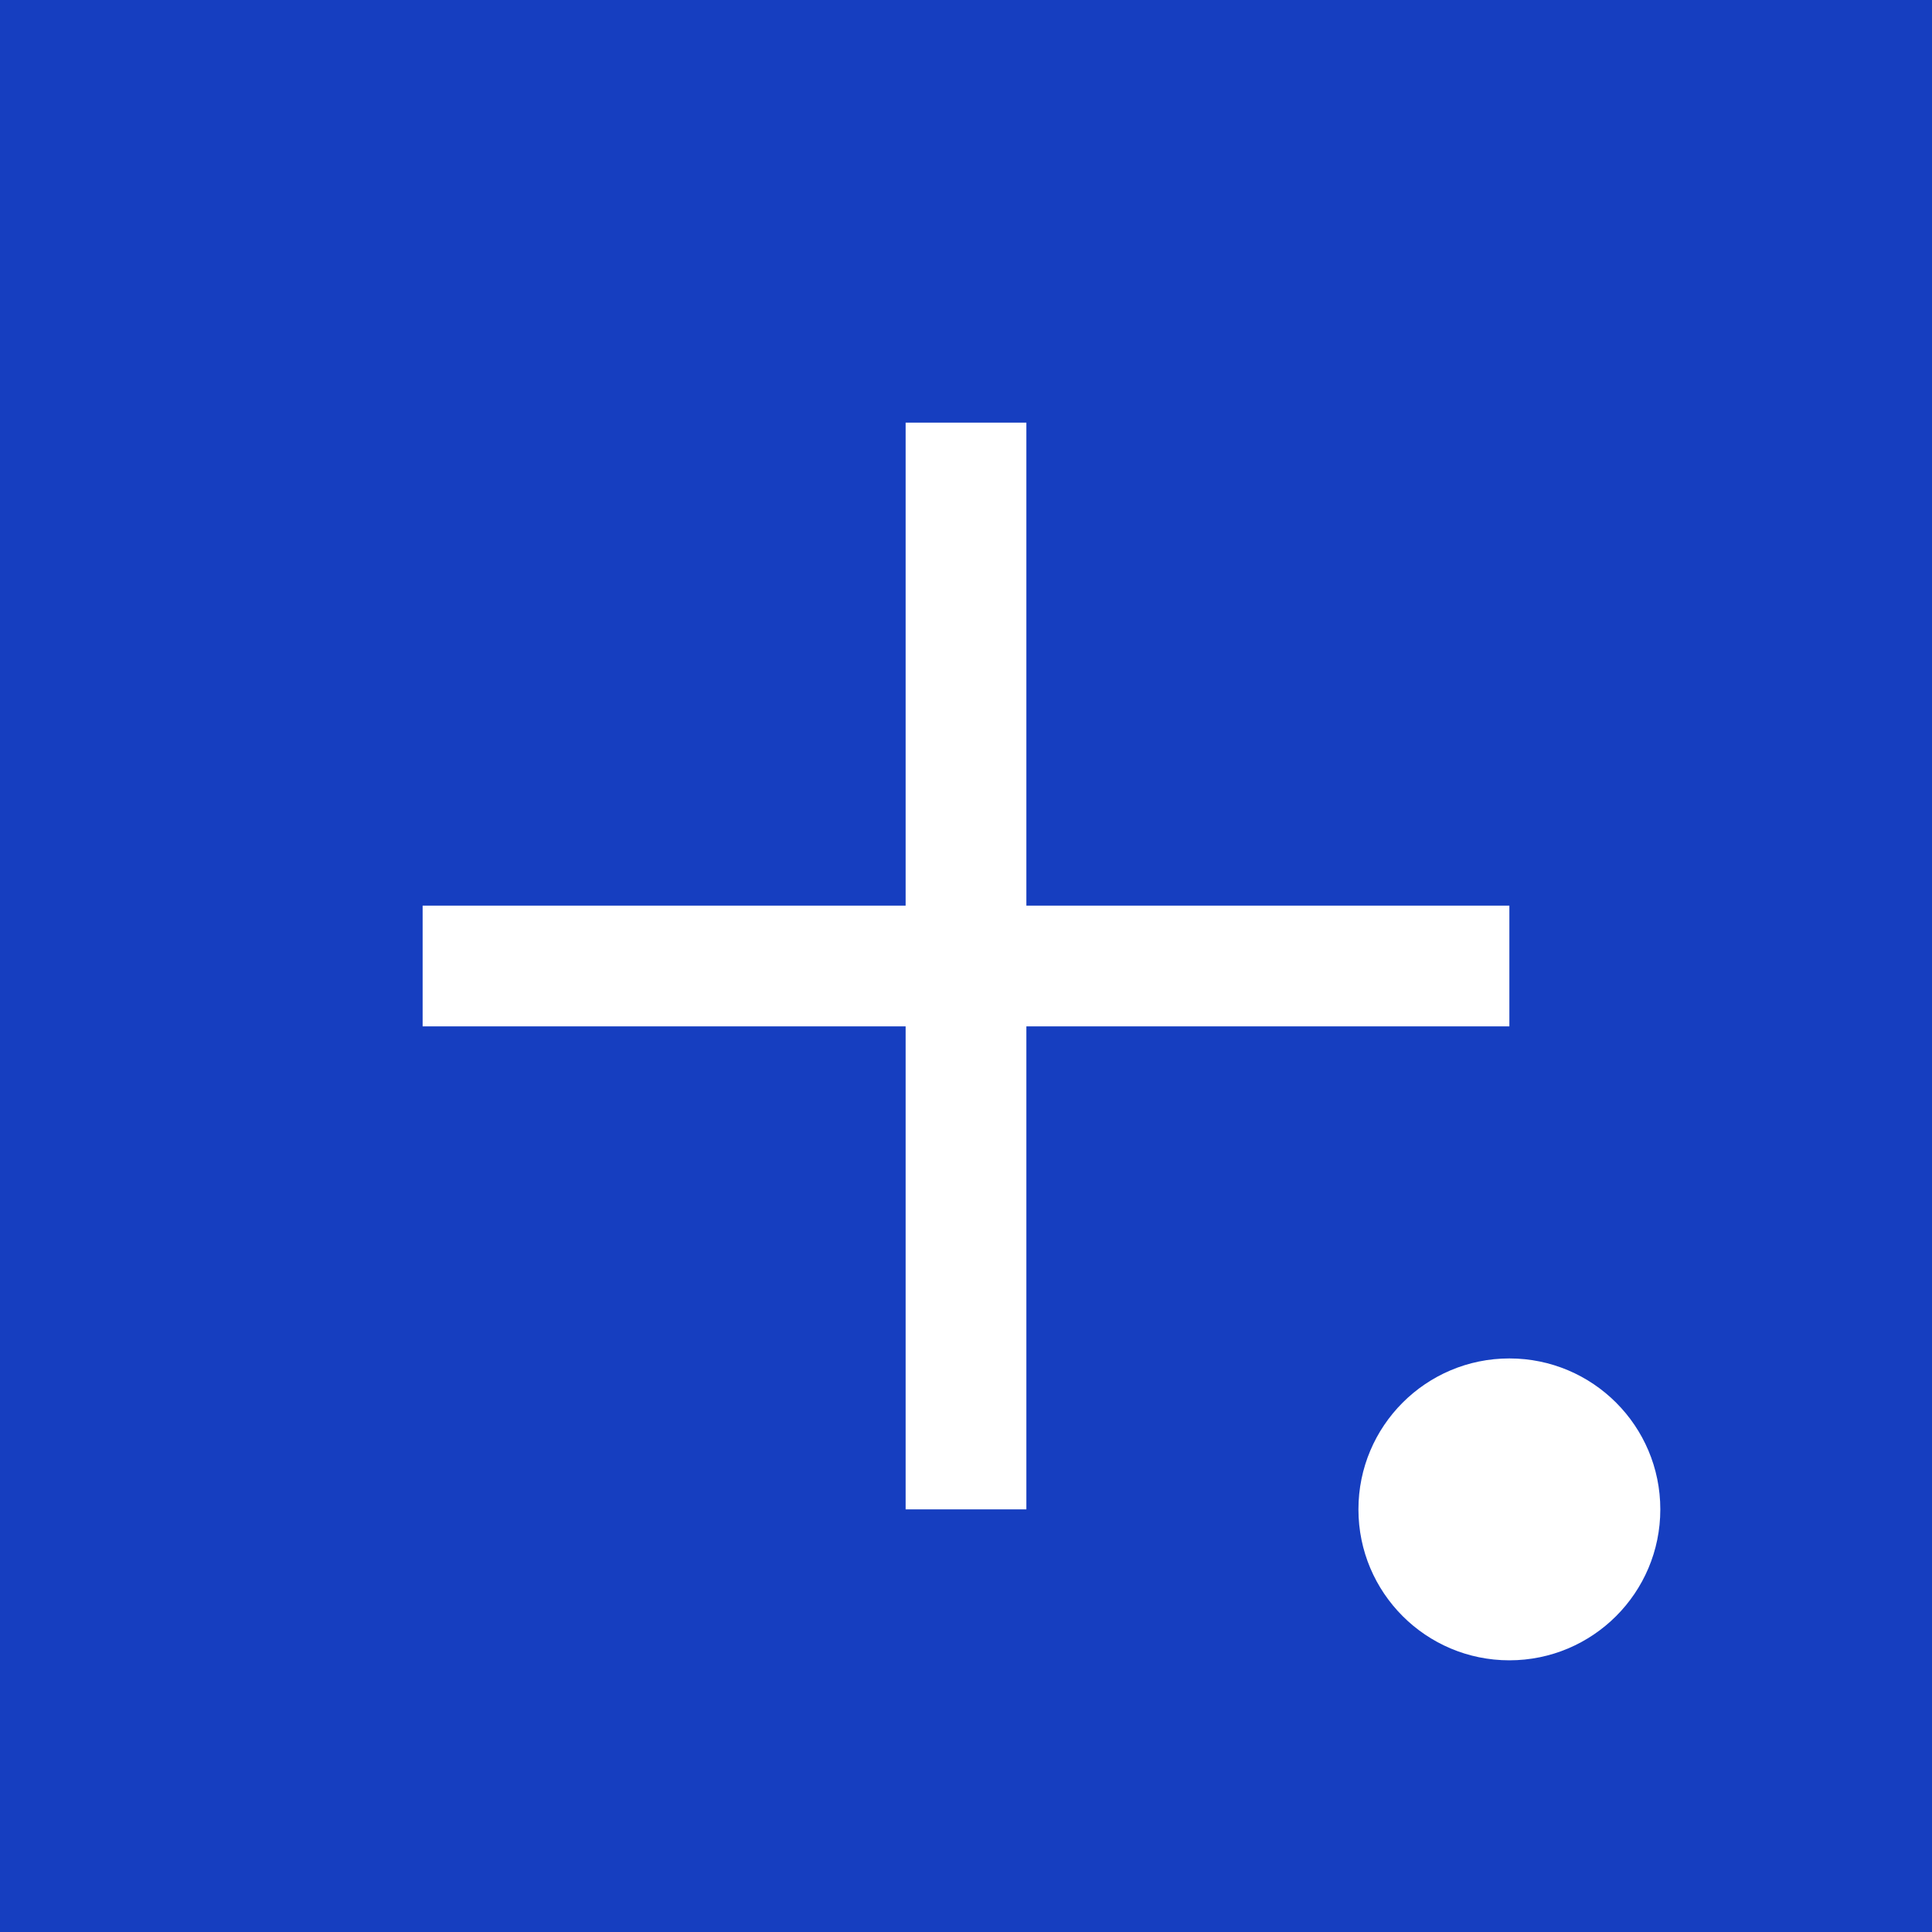
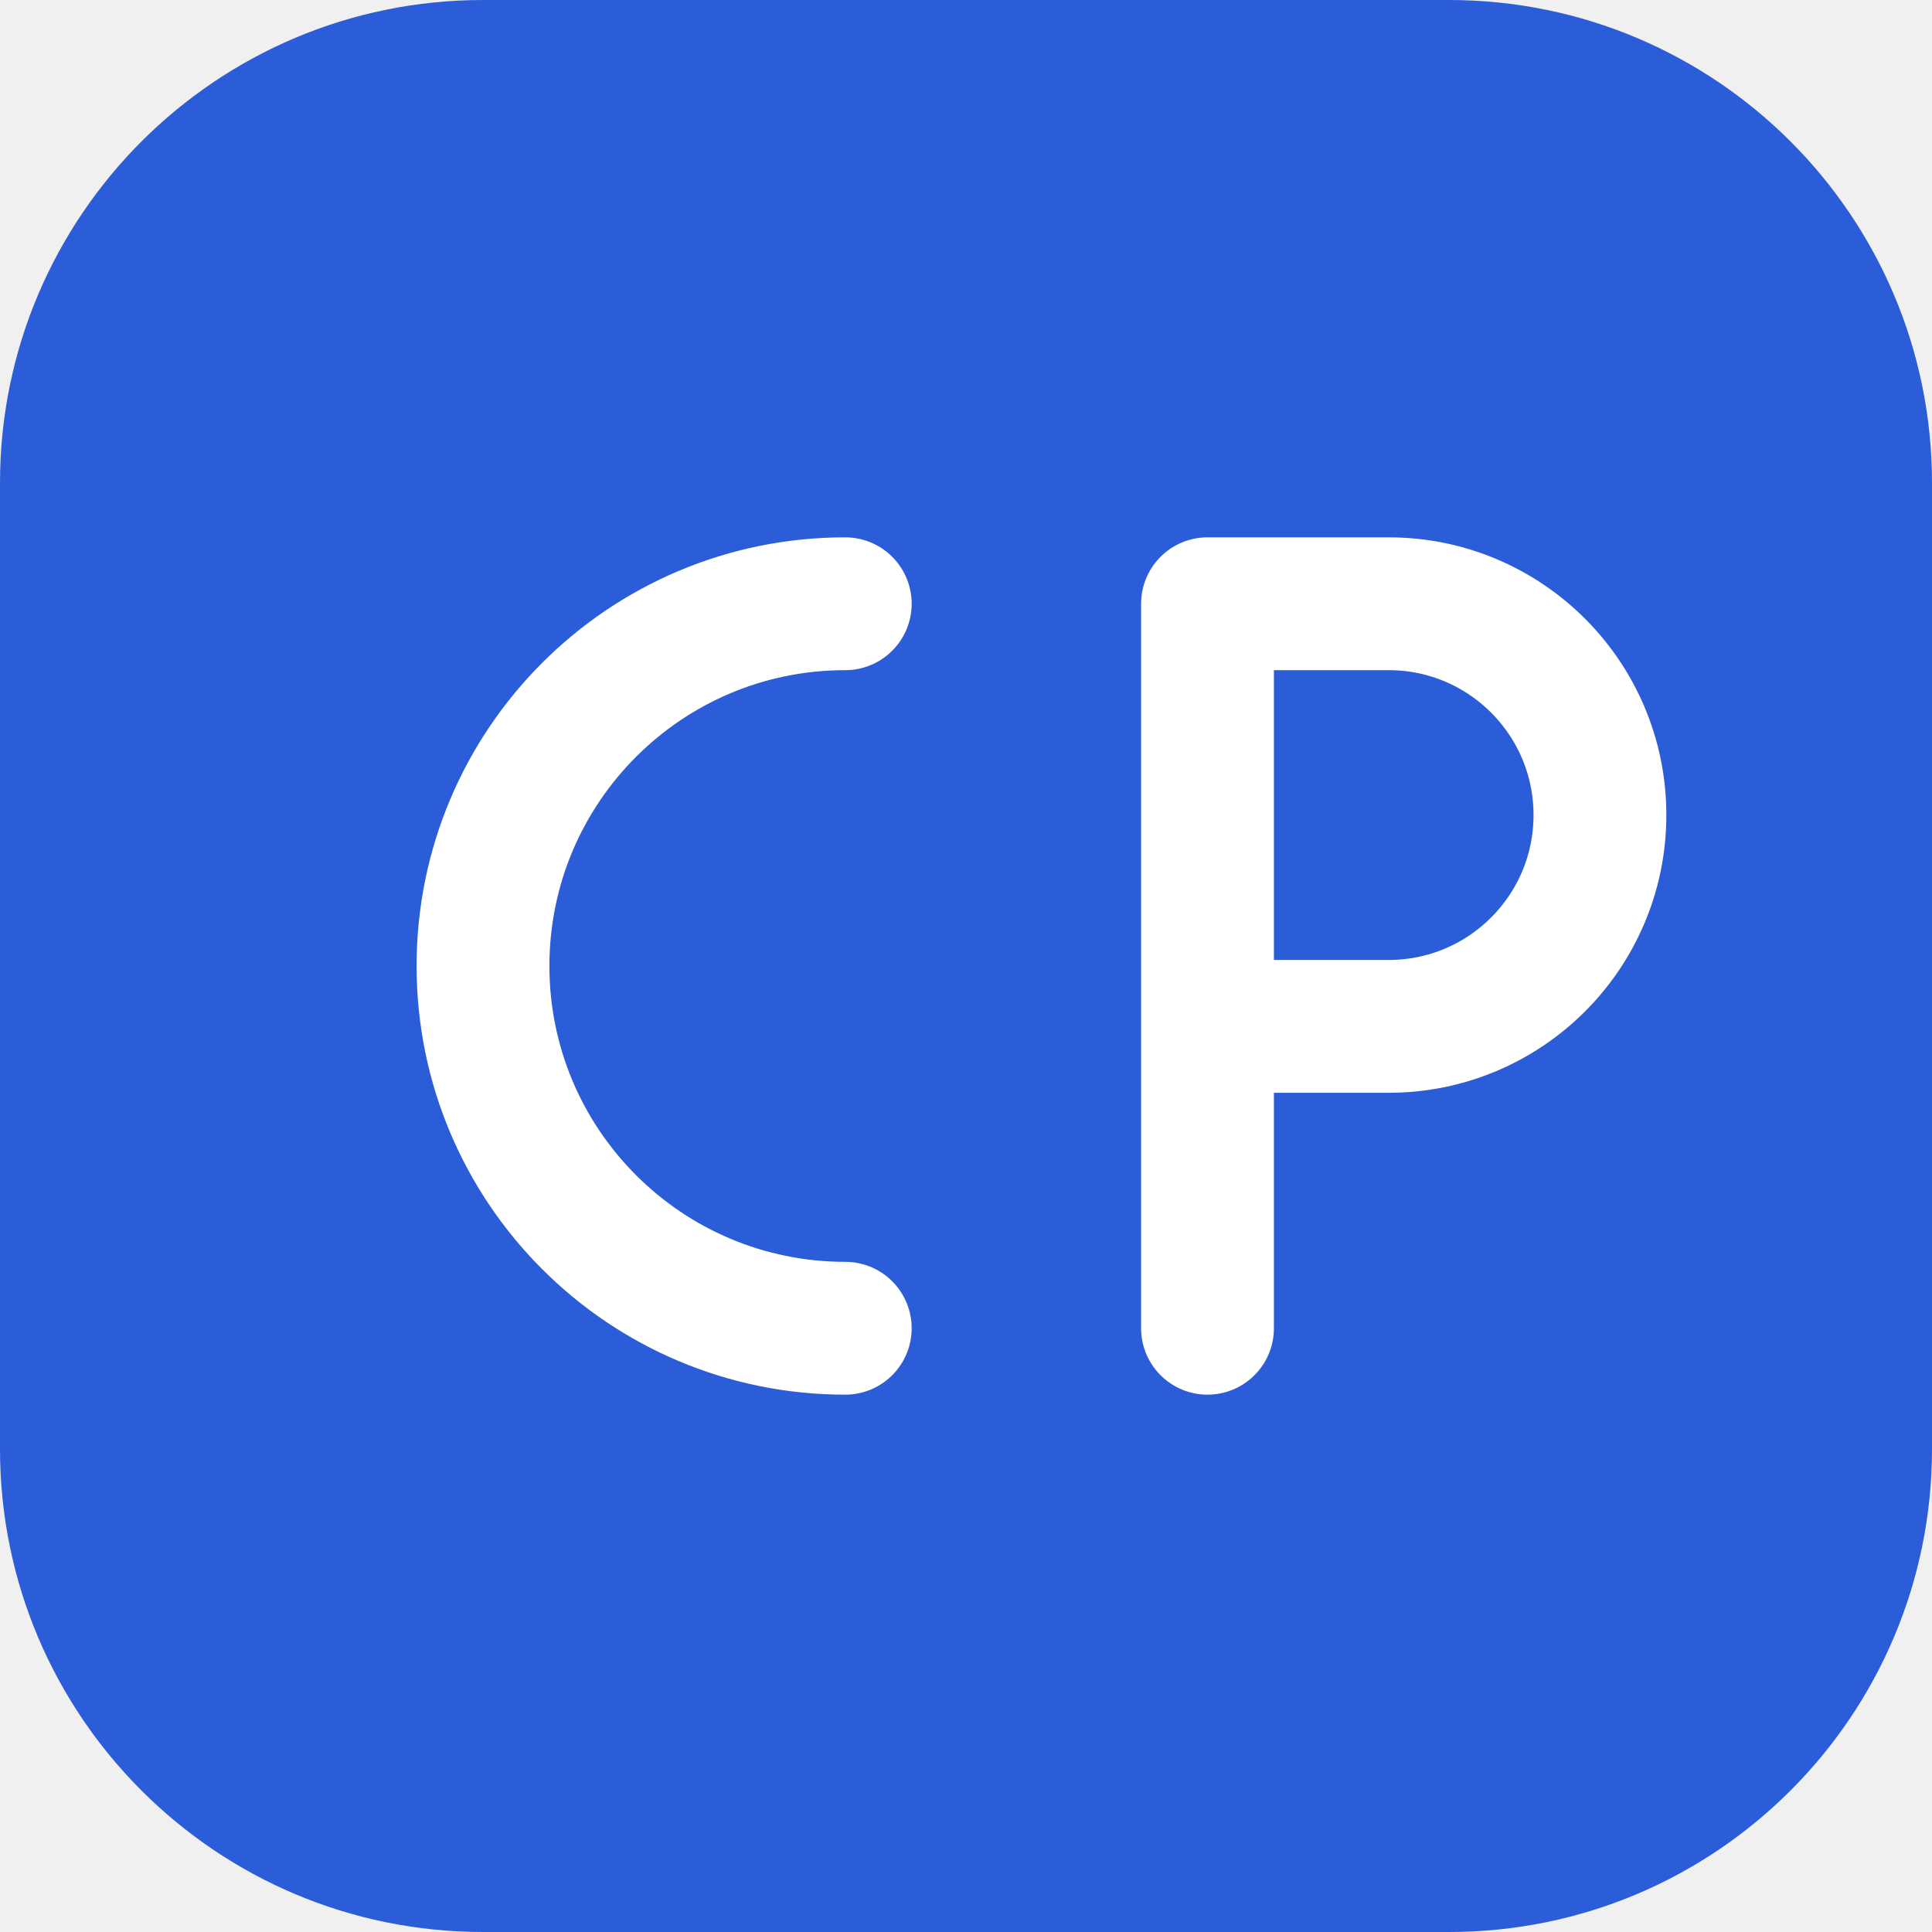
<svg xmlns="http://www.w3.org/2000/svg" viewBox="0 0 32 32">
-   <rect width="32" height="32" fill="#163ec0" />
-   <path d="M16 7v18M7 16h18" stroke="#fff" stroke-width="2" />
-   <circle cx="25" cy="25" r="2.5" fill="#fff" />
+   <rect width="32" height="32" rx="8" fill="#2c5dd8" />
+   <g fill="none" stroke="#fff" stroke-width="2.2" stroke-linecap="round" stroke-linejoin="round">
+     <path d="M14 10a6 6 0 1 0 0 12M20 22V10h3a3.5 3.5 0 0 1 0 7h-3" />
+   </g>
</svg>
